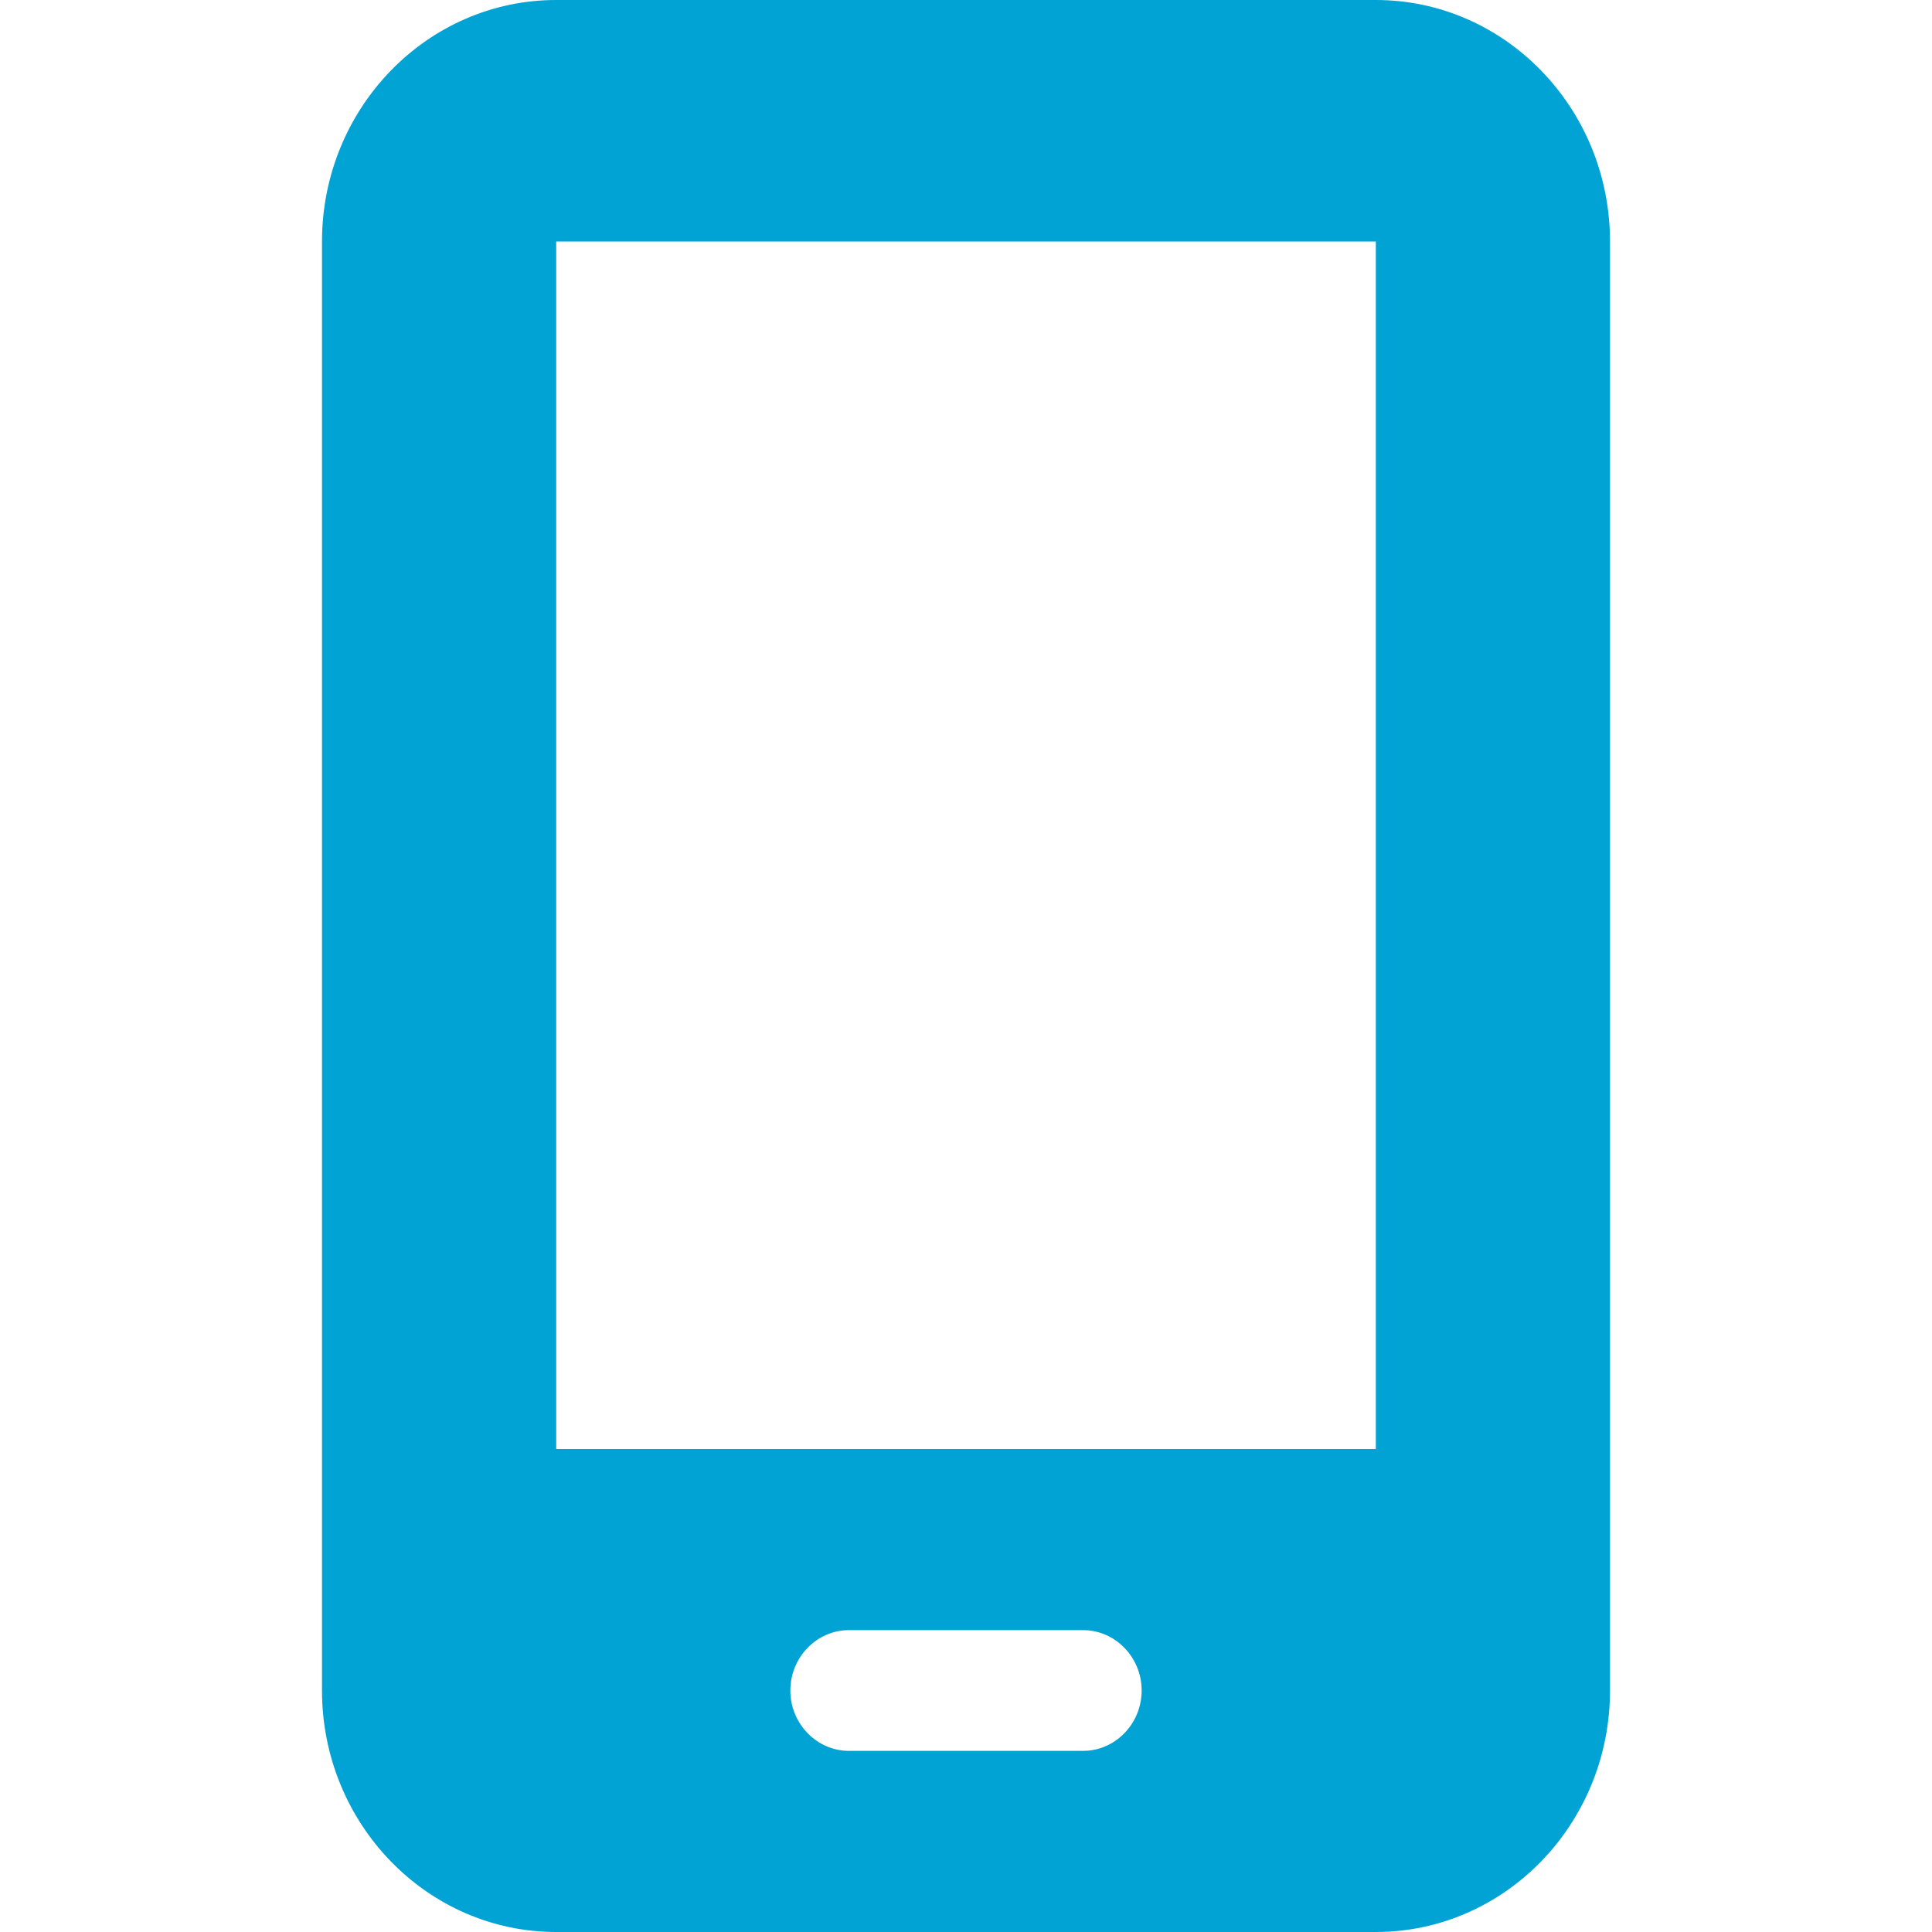
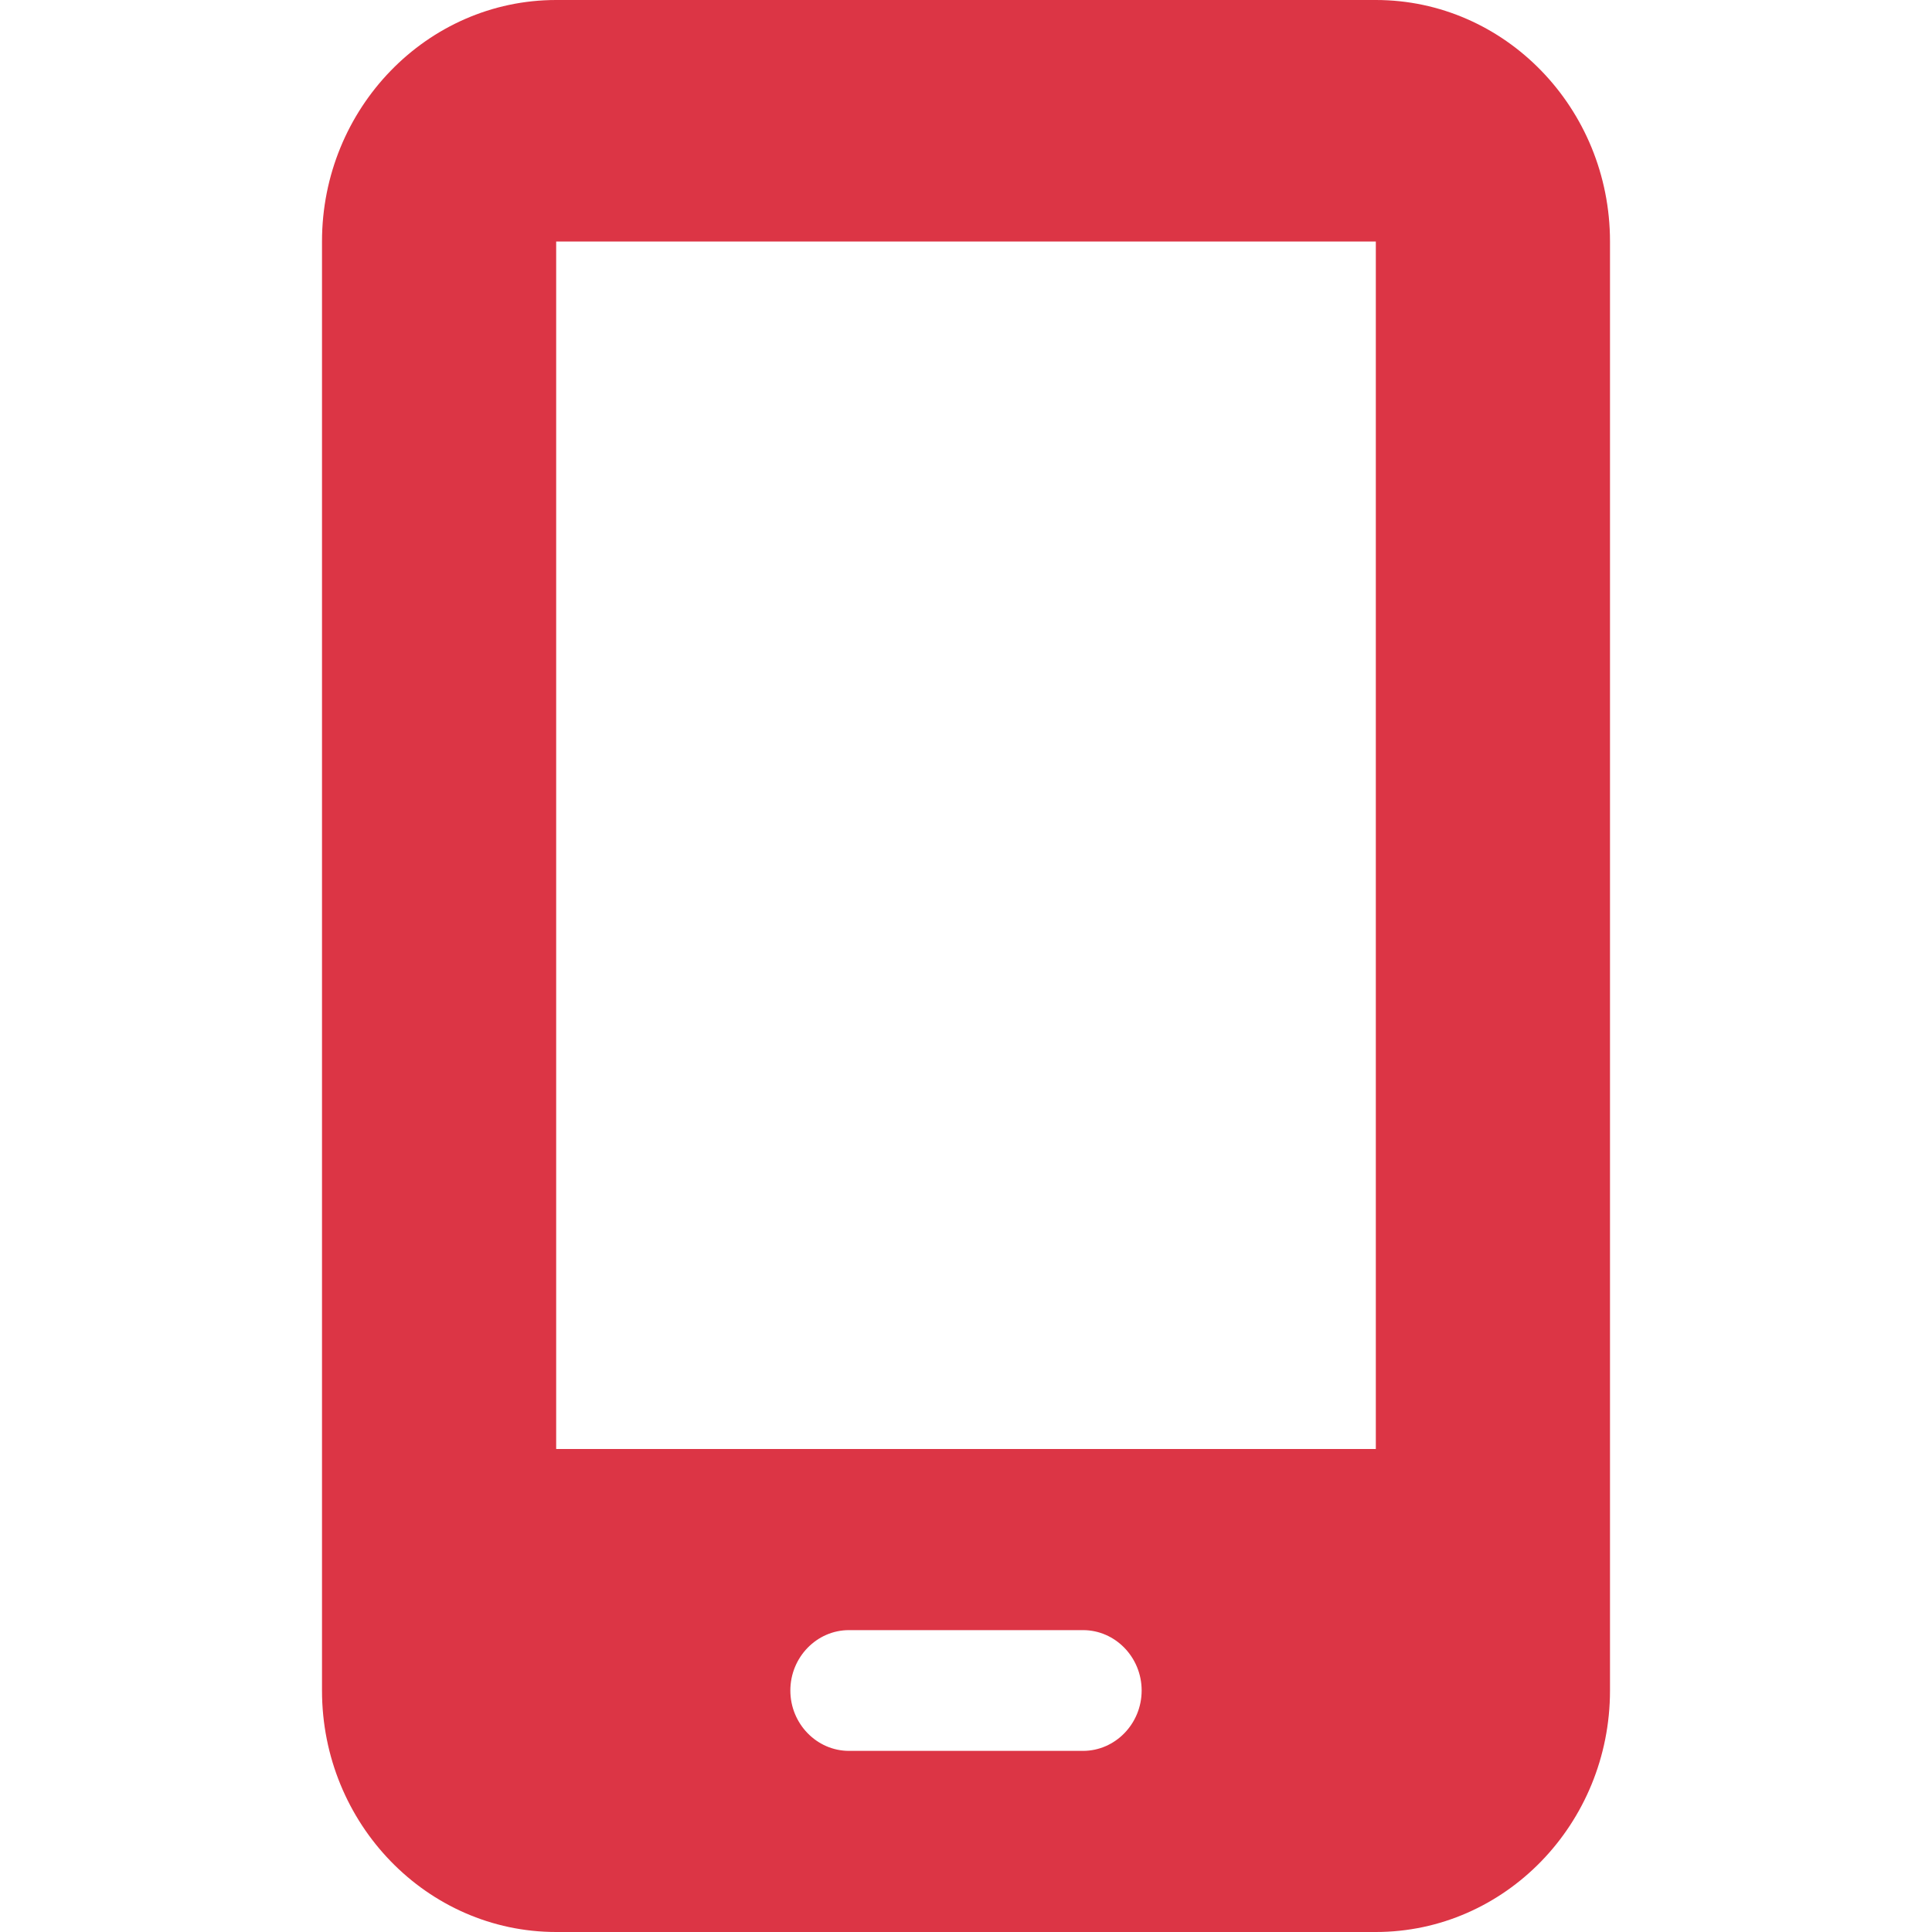
<svg xmlns="http://www.w3.org/2000/svg" width="24" height="24" viewBox="0 0 24 24" fill="none">
-   <path d="M4 3C4 1.345 5.305 0 6.909 0H17.091C18.695 0 20 1.345 20 3V21C20 22.655 18.695 24 17.091 24H6.909C5.305 24 4 22.655 4 21V3ZM9.818 21C9.818 21.413 10.146 21.75 10.546 21.75H13.454C13.854 21.75 14.182 21.413 14.182 21C14.182 20.587 13.854 20.25 13.454 20.25H10.546C10.146 20.25 9.818 20.587 9.818 21ZM17.091 3H6.909V18H17.091V3Z" fill="#00A3D3" />
+   <path d="M4 3C4 1.345 5.305 0 6.909 0H17.091C18.695 0 20 1.345 20 3V21C20 22.655 18.695 24 17.091 24H6.909C5.305 24 4 22.655 4 21V3ZM9.818 21C9.818 21.413 10.146 21.75 10.546 21.75H13.454C13.854 21.75 14.182 21.413 14.182 21C14.182 20.587 13.854 20.25 13.454 20.25H10.546C10.146 20.25 9.818 20.587 9.818 21ZM17.091 3H6.909V18H17.091V3Z" fill="#DC3545" />
</svg>
